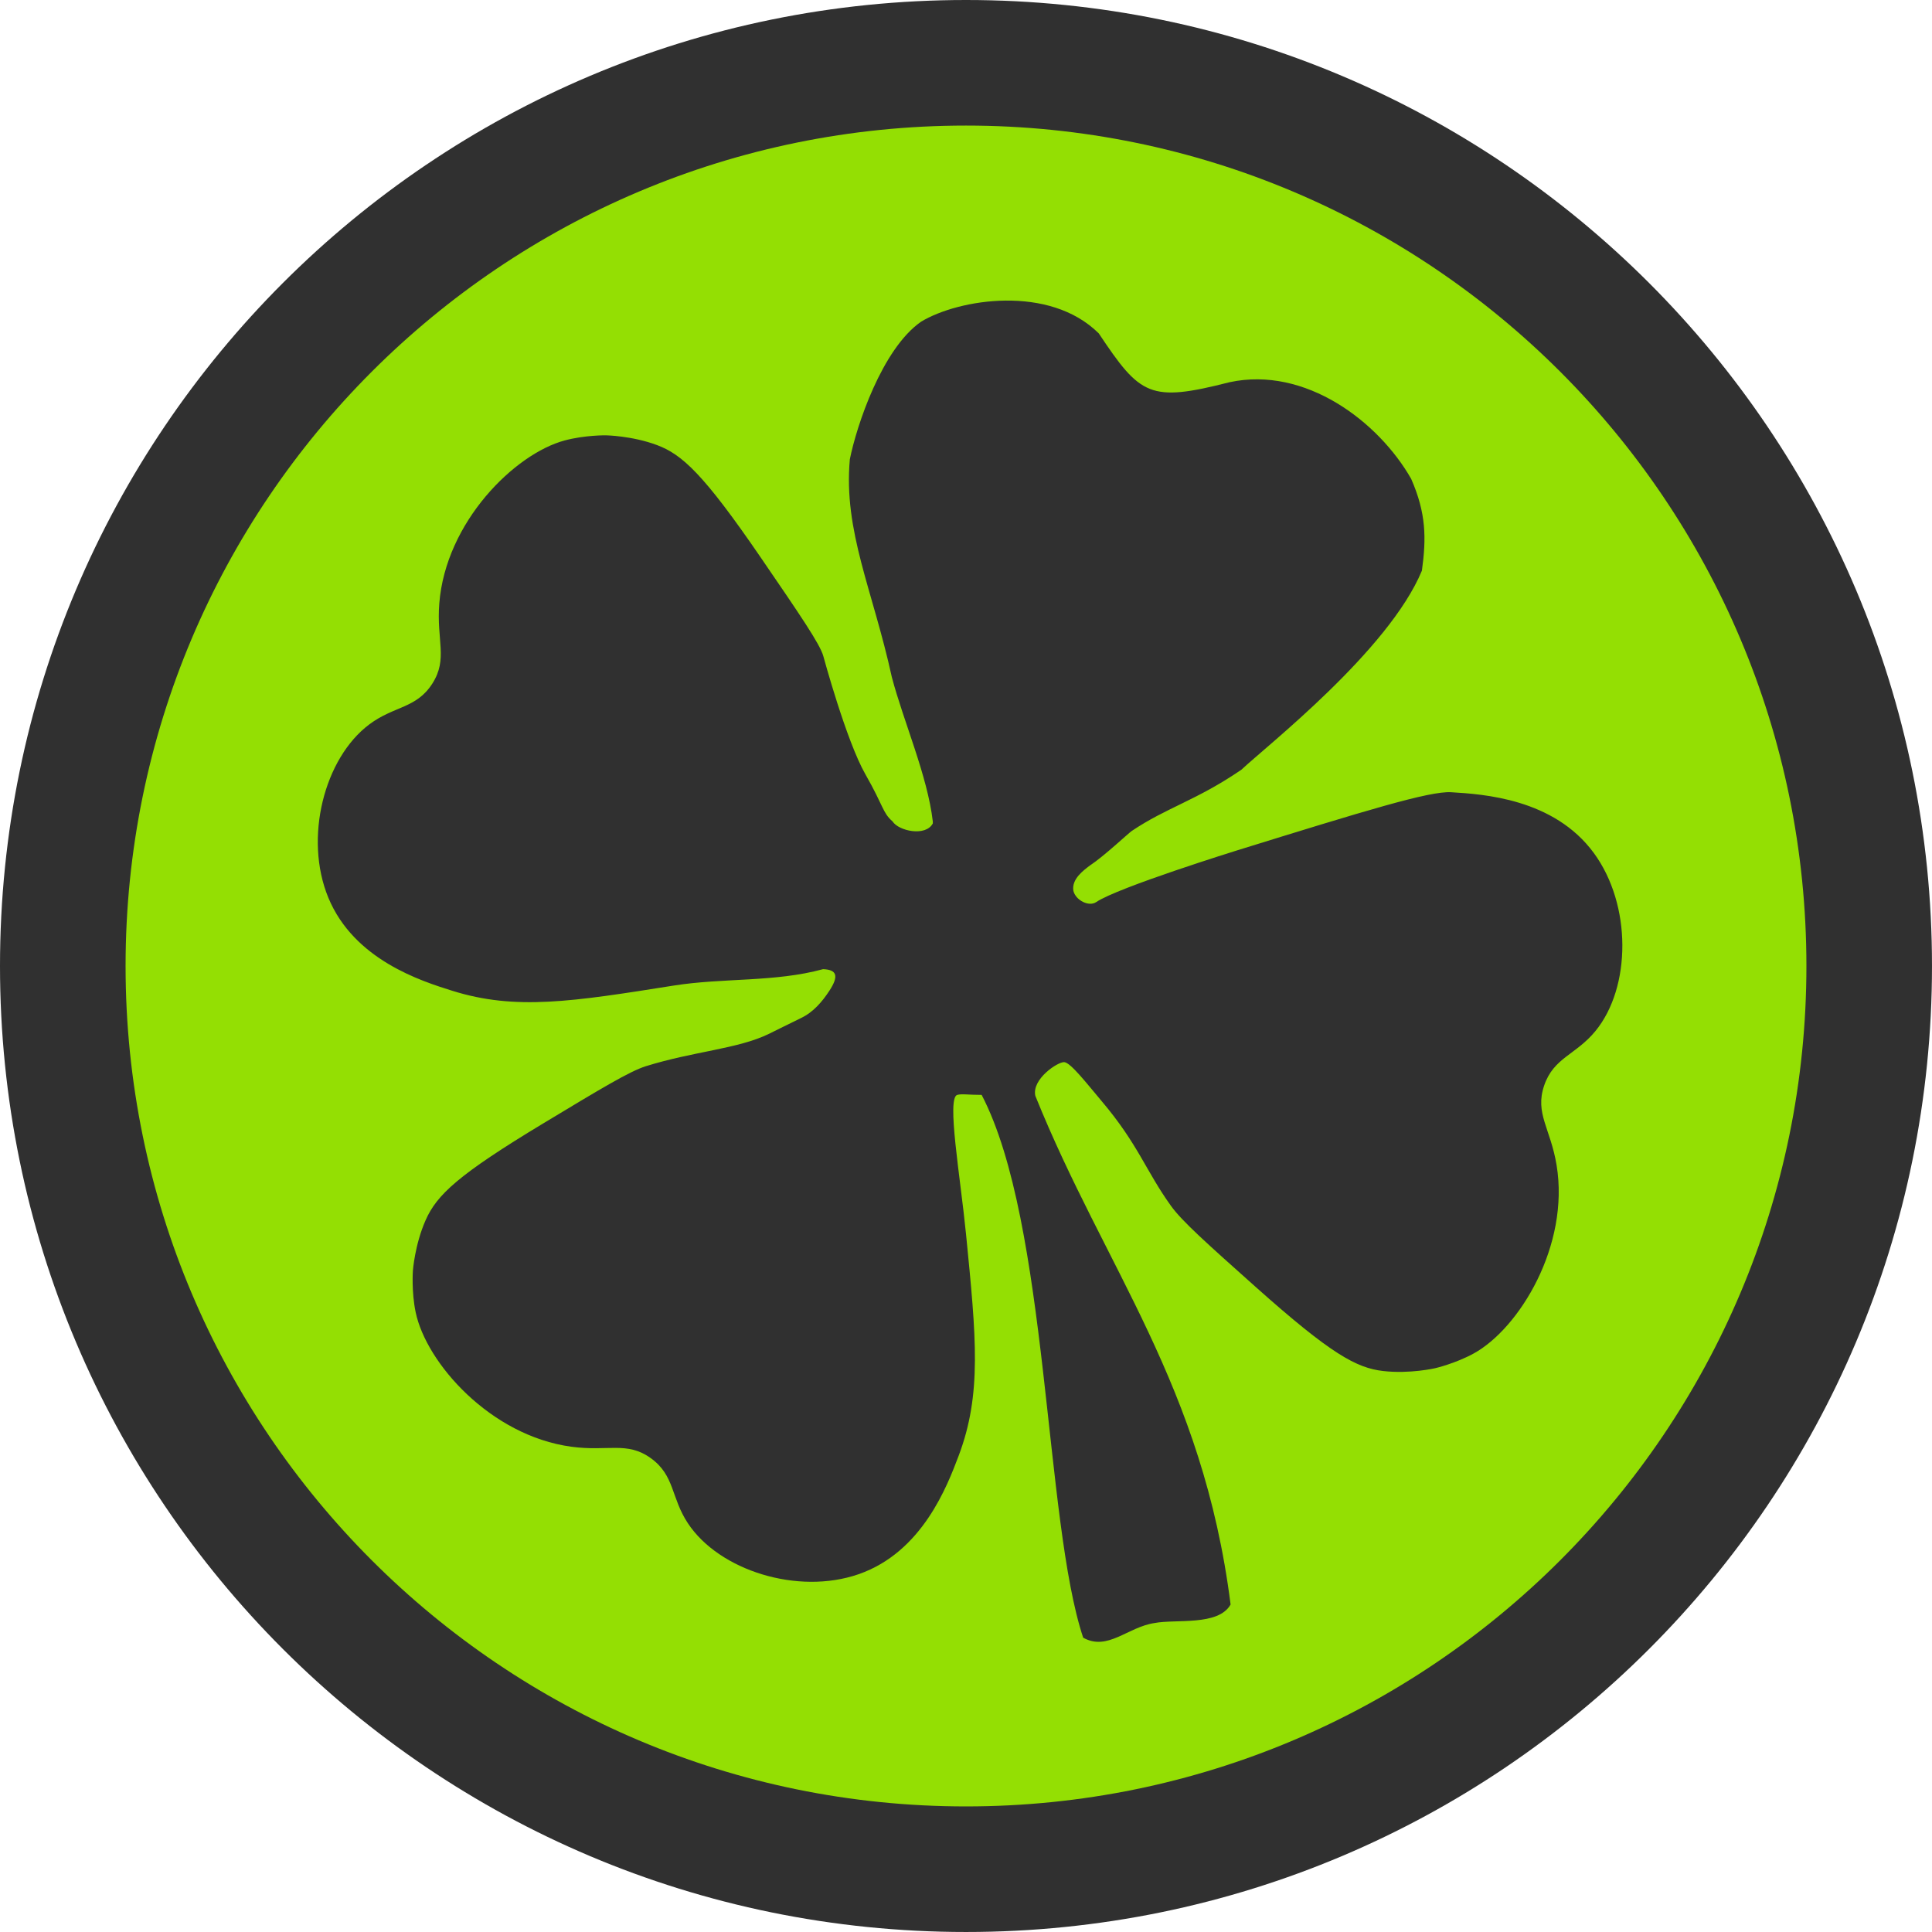
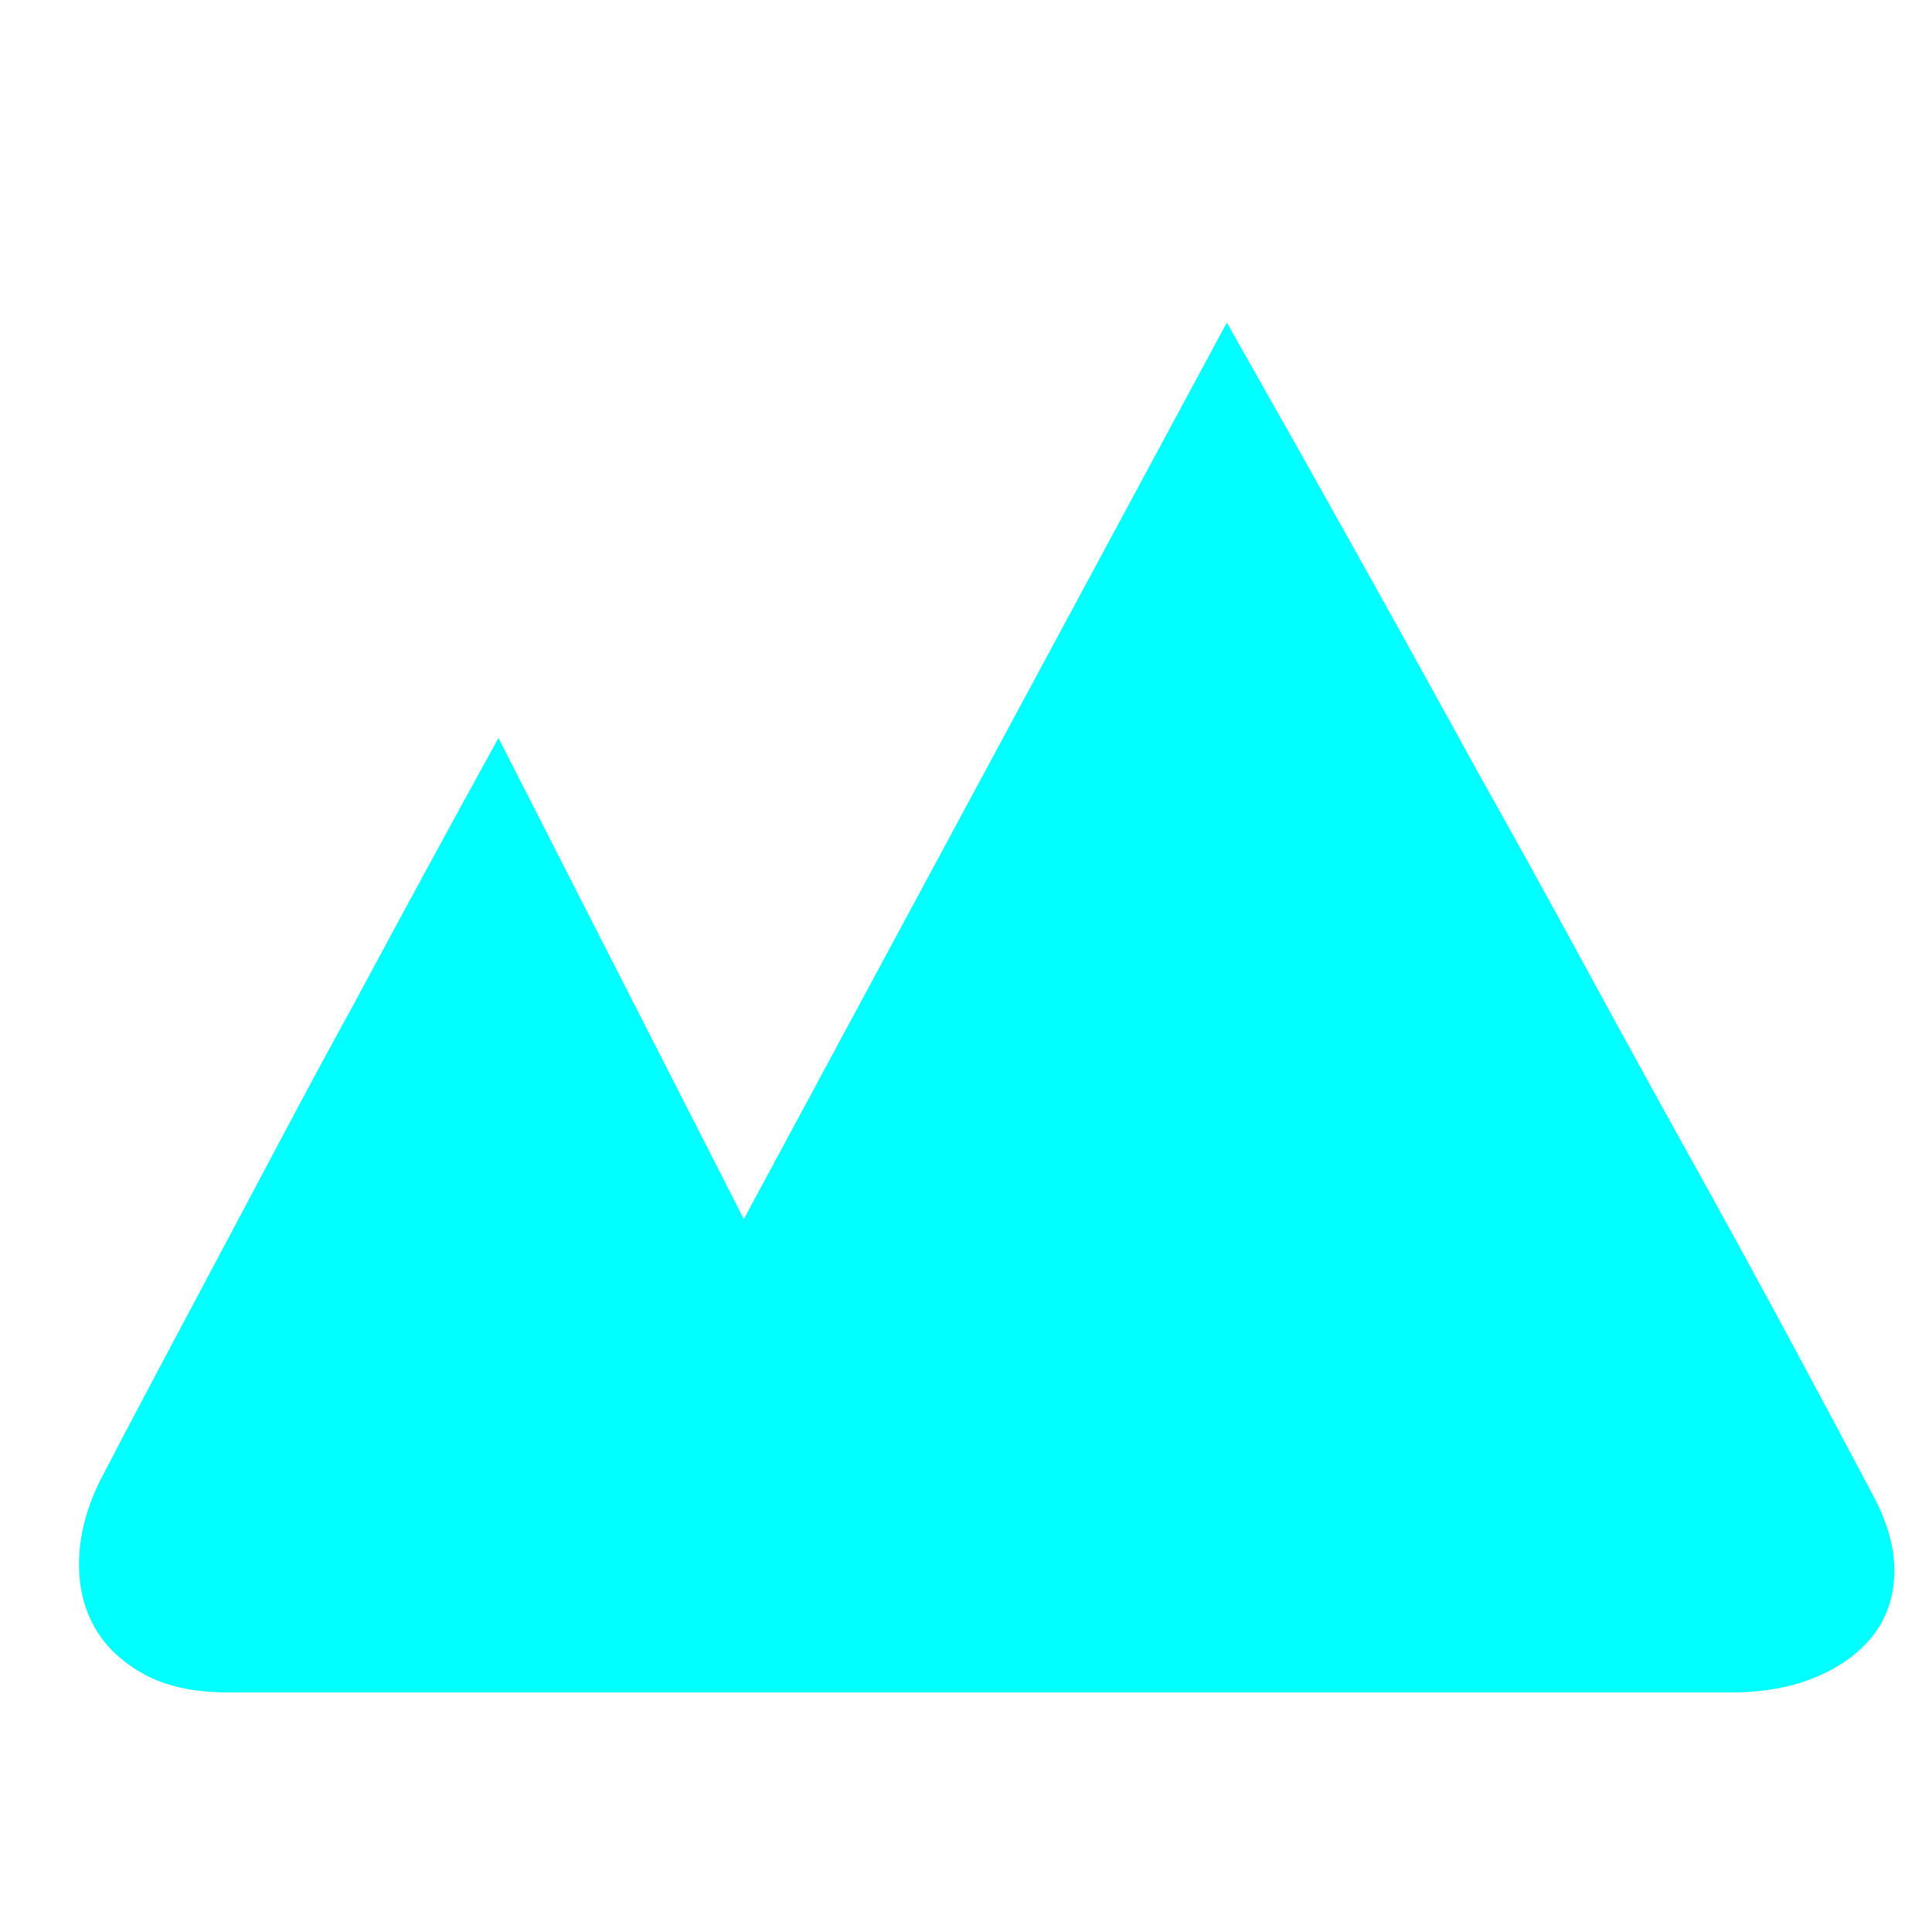
- <svg xmlns="http://www.w3.org/2000/svg" viewBox="0 0 1979.01 1979.01">
-   <circle cx="989.5" cy="989.5" r="989.5" fill="#303030" />
-   <circle cx="989.5" cy="989.5" r="860.87" fill="#94df03" />
-   <path d="M955.51 841.51c-5.42-46.84-29.94-102.23-42-148-19.55-89.4-49.61-149.11-43-223 6.85-34.26 32.94-113.18 73-141 38.62-23.34 131.4-38.27 182 12 42.72 64 52.2 70.85 134 50 77.67-16.73 152.63 40.41 186 99 15.42 35.21 15.57 60.72 11 94-33.92 81.88-159.24 179.75-185 204-46.31 31.61-76.2 38.47-112.19 62.65-3.39 2.28-28.74 26.15-42.82 35.34-6.26 4.78-19.09 13.85-17 26 2.27 9.58 15.82 16.65 23.39 11.53 22.09-15 144.44-53 144.44-53 131.18-40.63 197.18-60.93 219.18-59.52 33 2 105.21 6.54 146.08 62.22 39 53.1 38.4 137.61 1.68 182.39-20.1 24.53-42.9 27.2-52.6 56-9.58 28.46 6.6 43.77 12.79 81.33 13.61 82.51-38.29 167.29-84.78 192.89-18.79 10.35-39.63 15.17-39.63 15.17s-26 6-53.27 2.86-53.19-17.12-130.43-86c-50.38-44.94-75.57-67.41-86.88-83.15-25.89-36-33.52-63-70.89-107.17-15.14-17.92-31.86-39.6-38.45-40.06s-33.52 17.44-29.59 34.55c71.44 177.34 171.4 295.91 200 521-12.51 22.25-56.23 14.76-78 19-27.66 4.16-47.9 29-73 15-39.86-119.51-35.34-424.35-104-556-13.88 0-20.18-1.32-25 0-11 3 3.14 83.57 9 142.71 10.53 106.32 16.24 163.92-7.58 227-11.73 31-37.26 98.62-102.49 121.27-62.21 21.61-142.81-3.83-174.79-52.11-17.52-26.43-13.36-49-38.07-66.78-24.38-17.53-43.77-6.58-81.49-11.72-82.86-11.3-148.6-85.86-159.37-137.83-4.36-21-2.82-42.34-2.82-42.34s1.91-26.61 13-51.76c11.53-26.24 33.71-46.87 120.62-99.3 59-35.57 88.43-53.36 105-58.53 49.33-15.37 94-17.59 126-33.09 1.6-.77 19.55-9.75 33.07-16.3 12.48-6 21.58-16.59 29.14-28.21 9.75-15 7.28-21.28-6.65-21.81-49.47 13.51-102.28 8.76-152.93 16.8-104 16.51-162 25.72-227 5.31-31.59-9.91-100.57-31.57-126.9-95.43-25.1-60.89-4.28-142.8 42.1-177.47 25.41-19 48.18-16.12 64.52-41.8 16.12-25.33 4.08-44.07 7.08-82 6.53-83.44 77.25-153.31 128.53-167.01 20.72-5.54 42.11-5.22 42.11-5.22s26.67.4 52.41 10c25.57 9.59 47.48 29.37 105.98 114.79 40.71 59.48 61.06 89.21 64.4 101.56 0 0 23.45 86.62 43.12 121 18.79 32.89 17.42 39.17 27.72 48.1 6.13 9.82 34 15.92 41.25 2.09" fill="#303030" />
+ <svg xmlns="http://www.w3.org/2000/svg" t="1685809311936" class="icon" viewBox="0 0 1024 1024" version="1.1" p-id="3342" id="mx_n_1685809311937" width="32" height="32">
+   <path d="M993.28 793.6q11.264 21.504 10.752 40.448t-11.264 32.768-30.208 22.016-45.056 8.192l-395.264 0-263.168 0-138.24 0q-27.648 0-45.568-10.24t-26.112-26.112-7.168-35.84 11.264-40.448q14.336-27.648 31.232-59.392t34.304-64.512l34.816-65.536q17.408-32.768 33.792-62.464 37.888-70.656 76.8-141.312l130.048 254.976 256-475.136q68.608 120.832 132.096 236.544 27.648 49.152 56.32 101.888t56.832 103.424 53.248 97.28 44.544 83.456z" p-id="3343" fill="#00FFFF" />
</svg>
